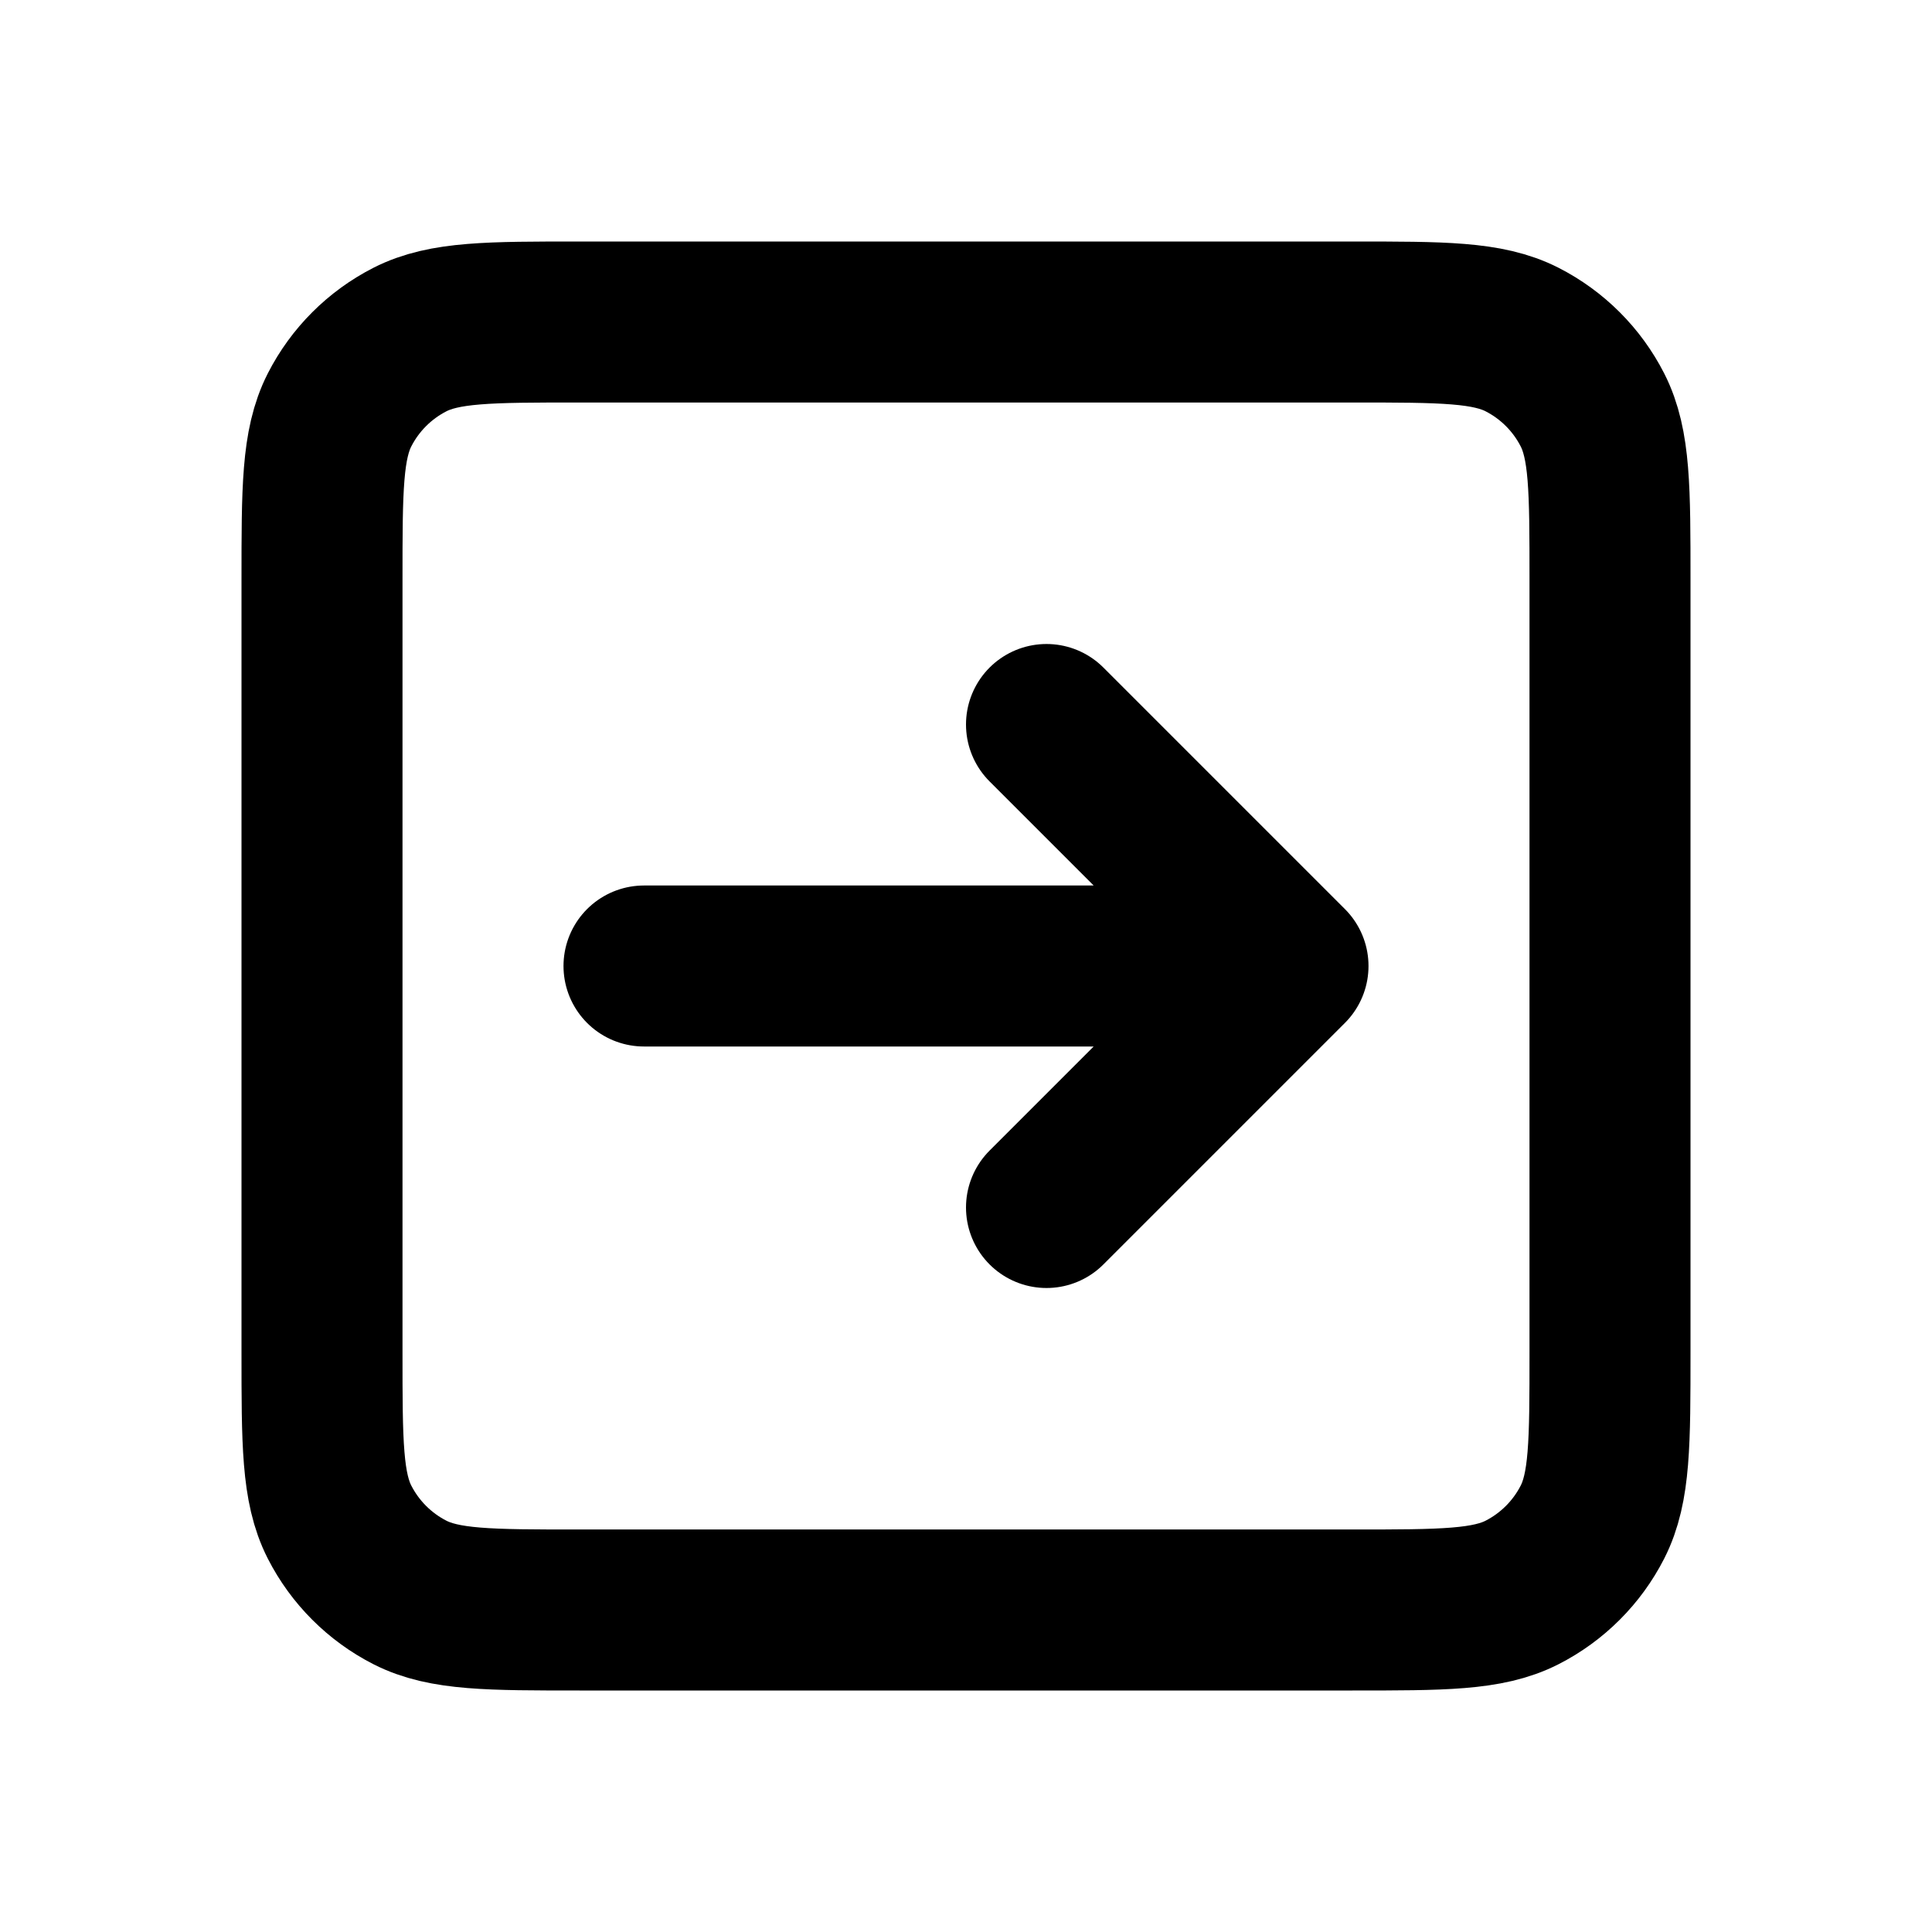
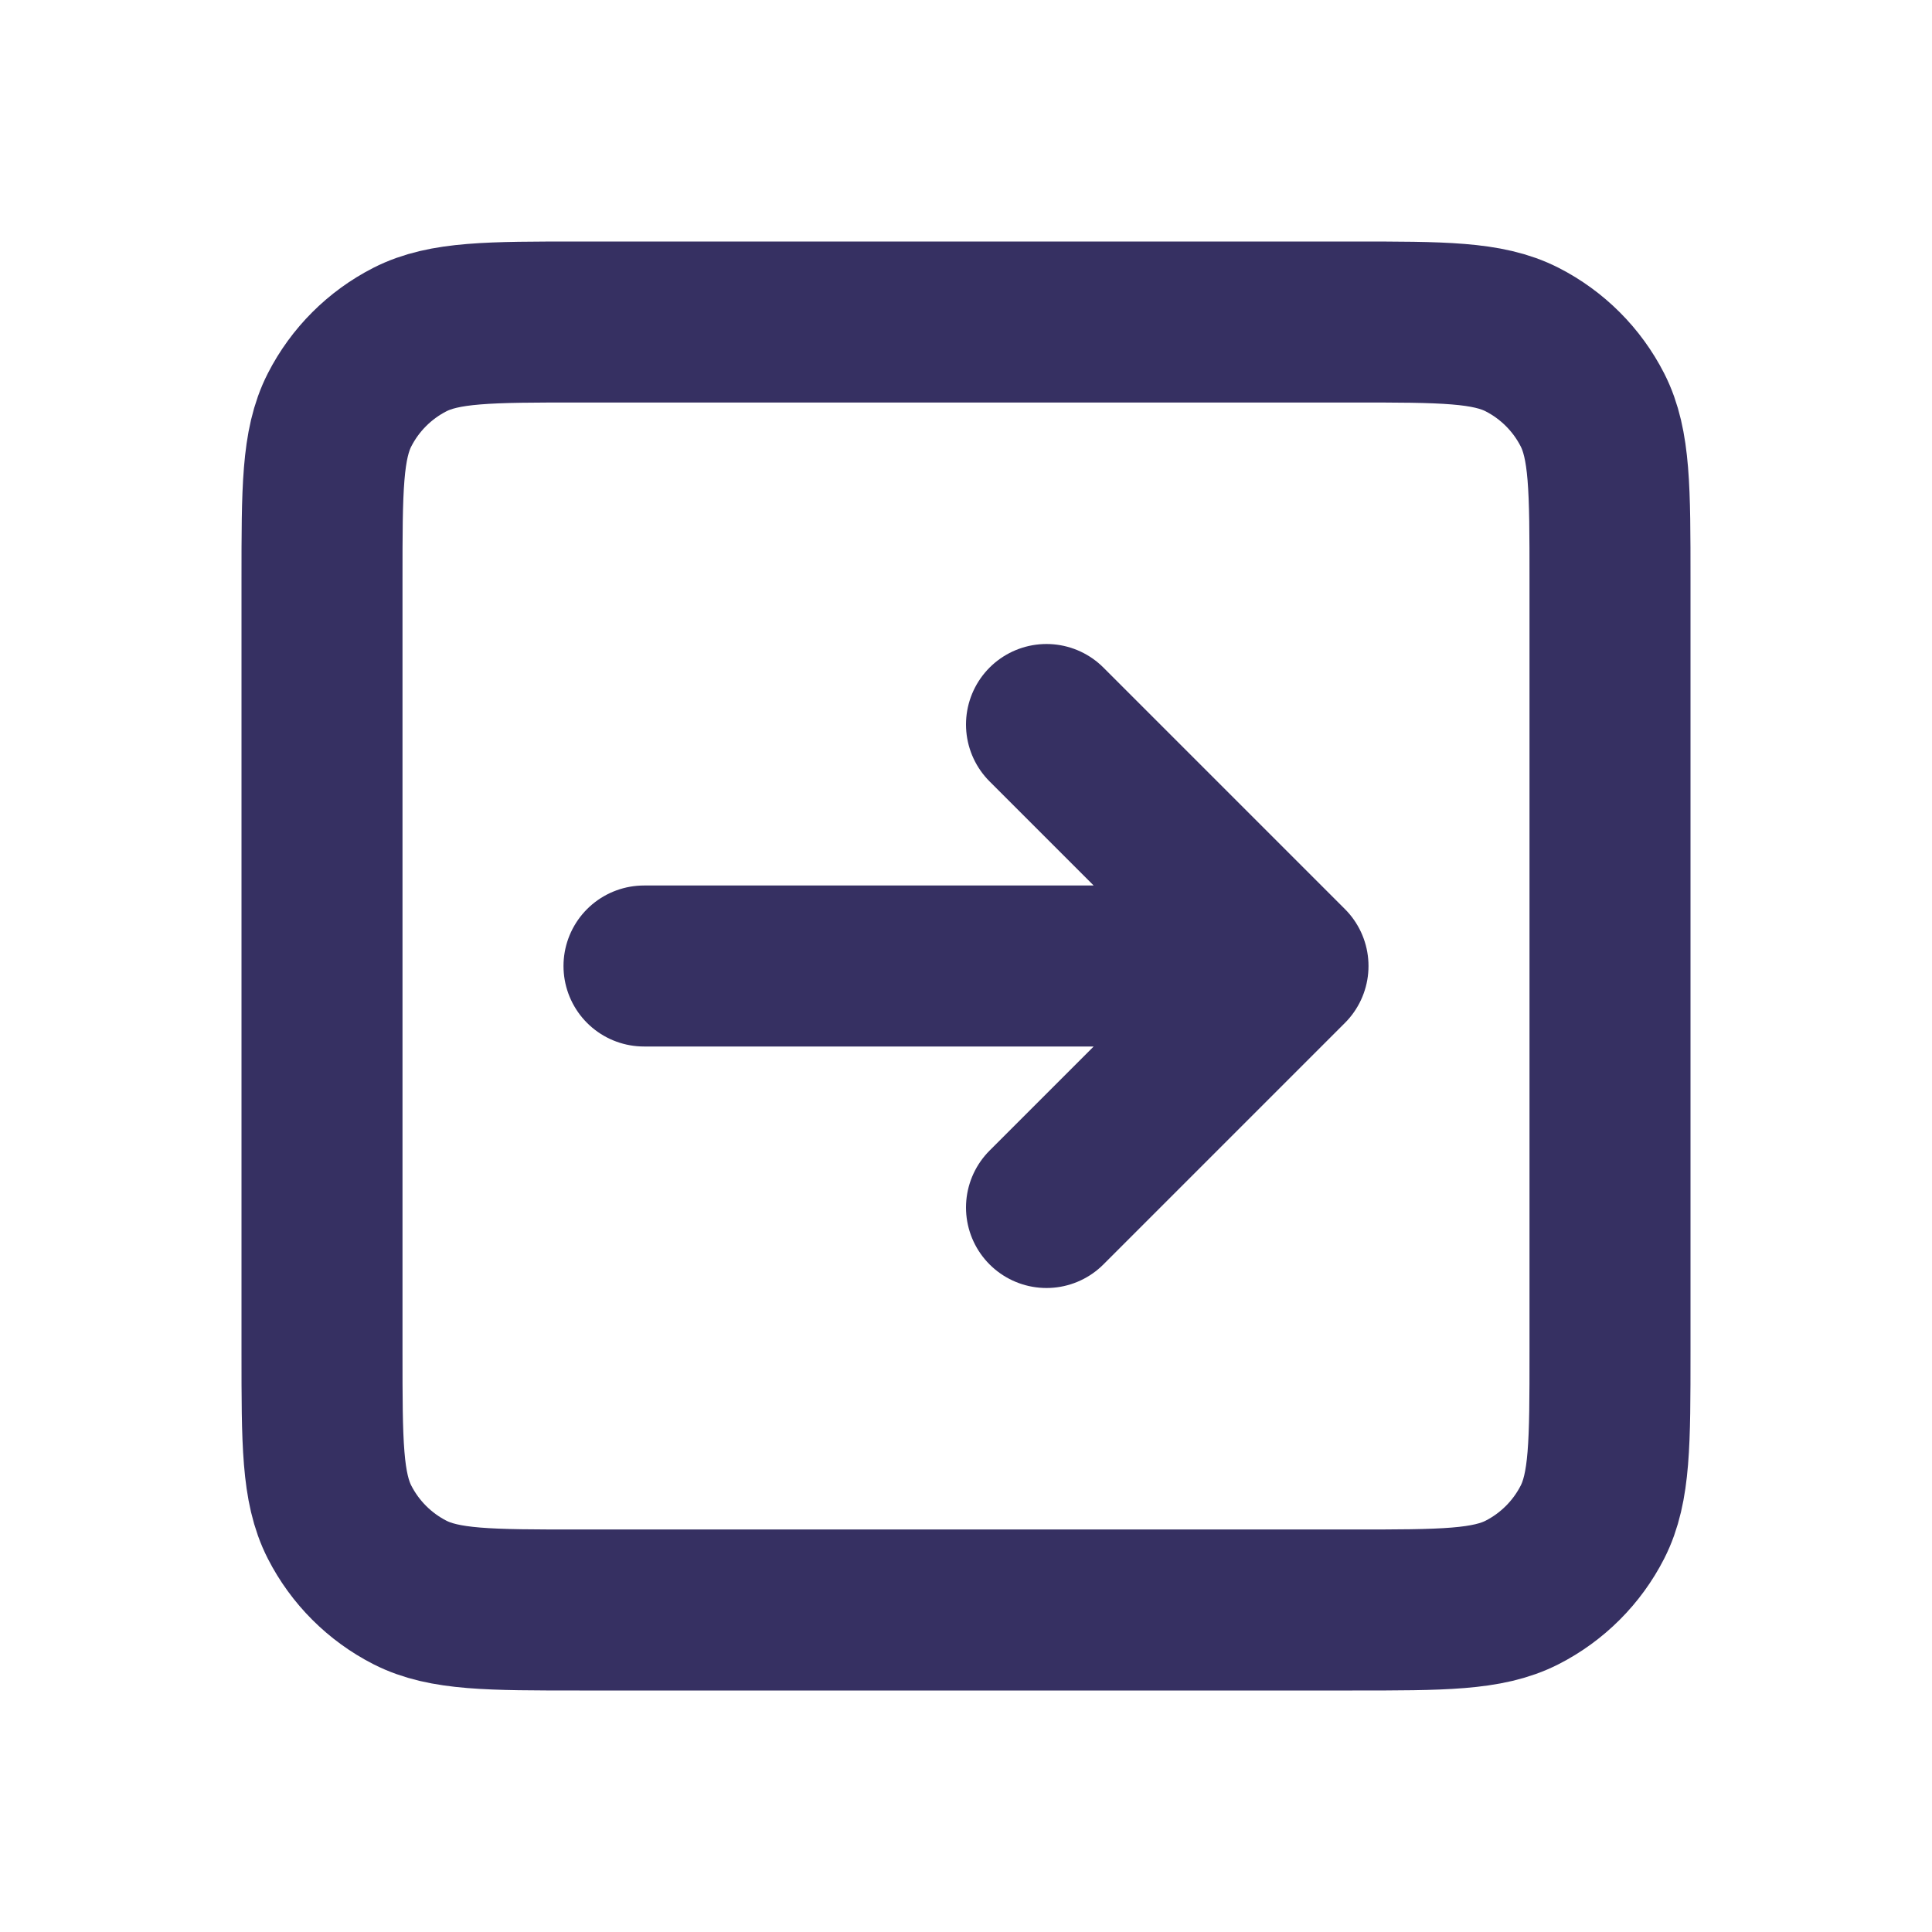
<svg xmlns="http://www.w3.org/2000/svg" width="800px" height="800px" viewBox="0 0 24 24" fill="none">
-   <path d="M13 15L16 12M16 12L13 9M16 12H8M7.2 20H16.8C17.92 20 18.48 20 18.908 19.782C19.284 19.59 19.59 19.284 19.782 18.908C20 18.48 20 17.92 20 16.8V7.2C20 6.08 20 5.52 19.782 5.092C19.59 4.716 19.284 4.41 18.908 4.218C18.48 4 17.92 4 16.8 4H7.2C6.08 4 5.52 4 5.092 4.218C4.716 4.41 4.41 4.716 4.218 5.092C4 5.52 4 6.08 4 7.2V16.8C4 17.92 4 18.48 4.218 18.908C4.41 19.284 4.716 19.59 5.092 19.782C5.52 20 6.08 20 7.2 20Z" stroke="#000000" stroke-width="2" stroke-linecap="round" stroke-linejoin="round" />
+   <path d="M13 15L16 12M16 12L13 9M16 12H8M7.2 20H16.8C17.92 20 18.48 20 18.908 19.782C19.284 19.59 19.59 19.284 19.782 18.908C20 18.48 20 17.92 20 16.8V7.2C20 6.08 20 5.52 19.782 5.092C19.59 4.716 19.284 4.41 18.908 4.218C18.48 4 17.92 4 16.8 4H7.2C6.08 4 5.52 4 5.092 4.218C4.716 4.41 4.41 4.716 4.218 5.092C4 5.52 4 6.08 4 7.2V16.8C4 17.92 4 18.48 4.218 18.908C4.41 19.284 4.716 19.59 5.092 19.782C5.52 20 6.08 20 7.2 20Z" stroke="#363062" stroke-width="2" stroke-linecap="round" stroke-linejoin="round" />
</svg>
